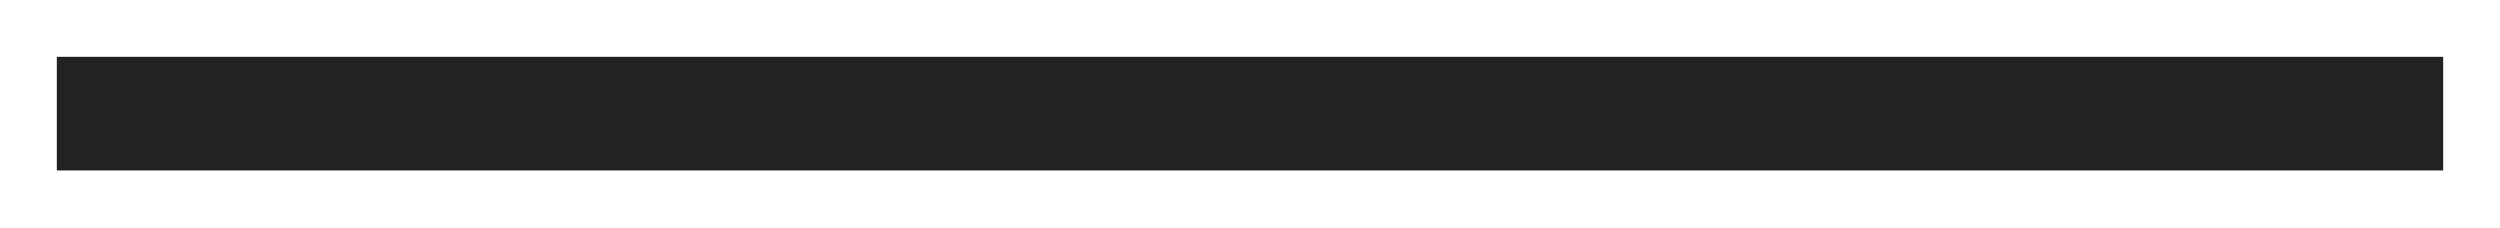
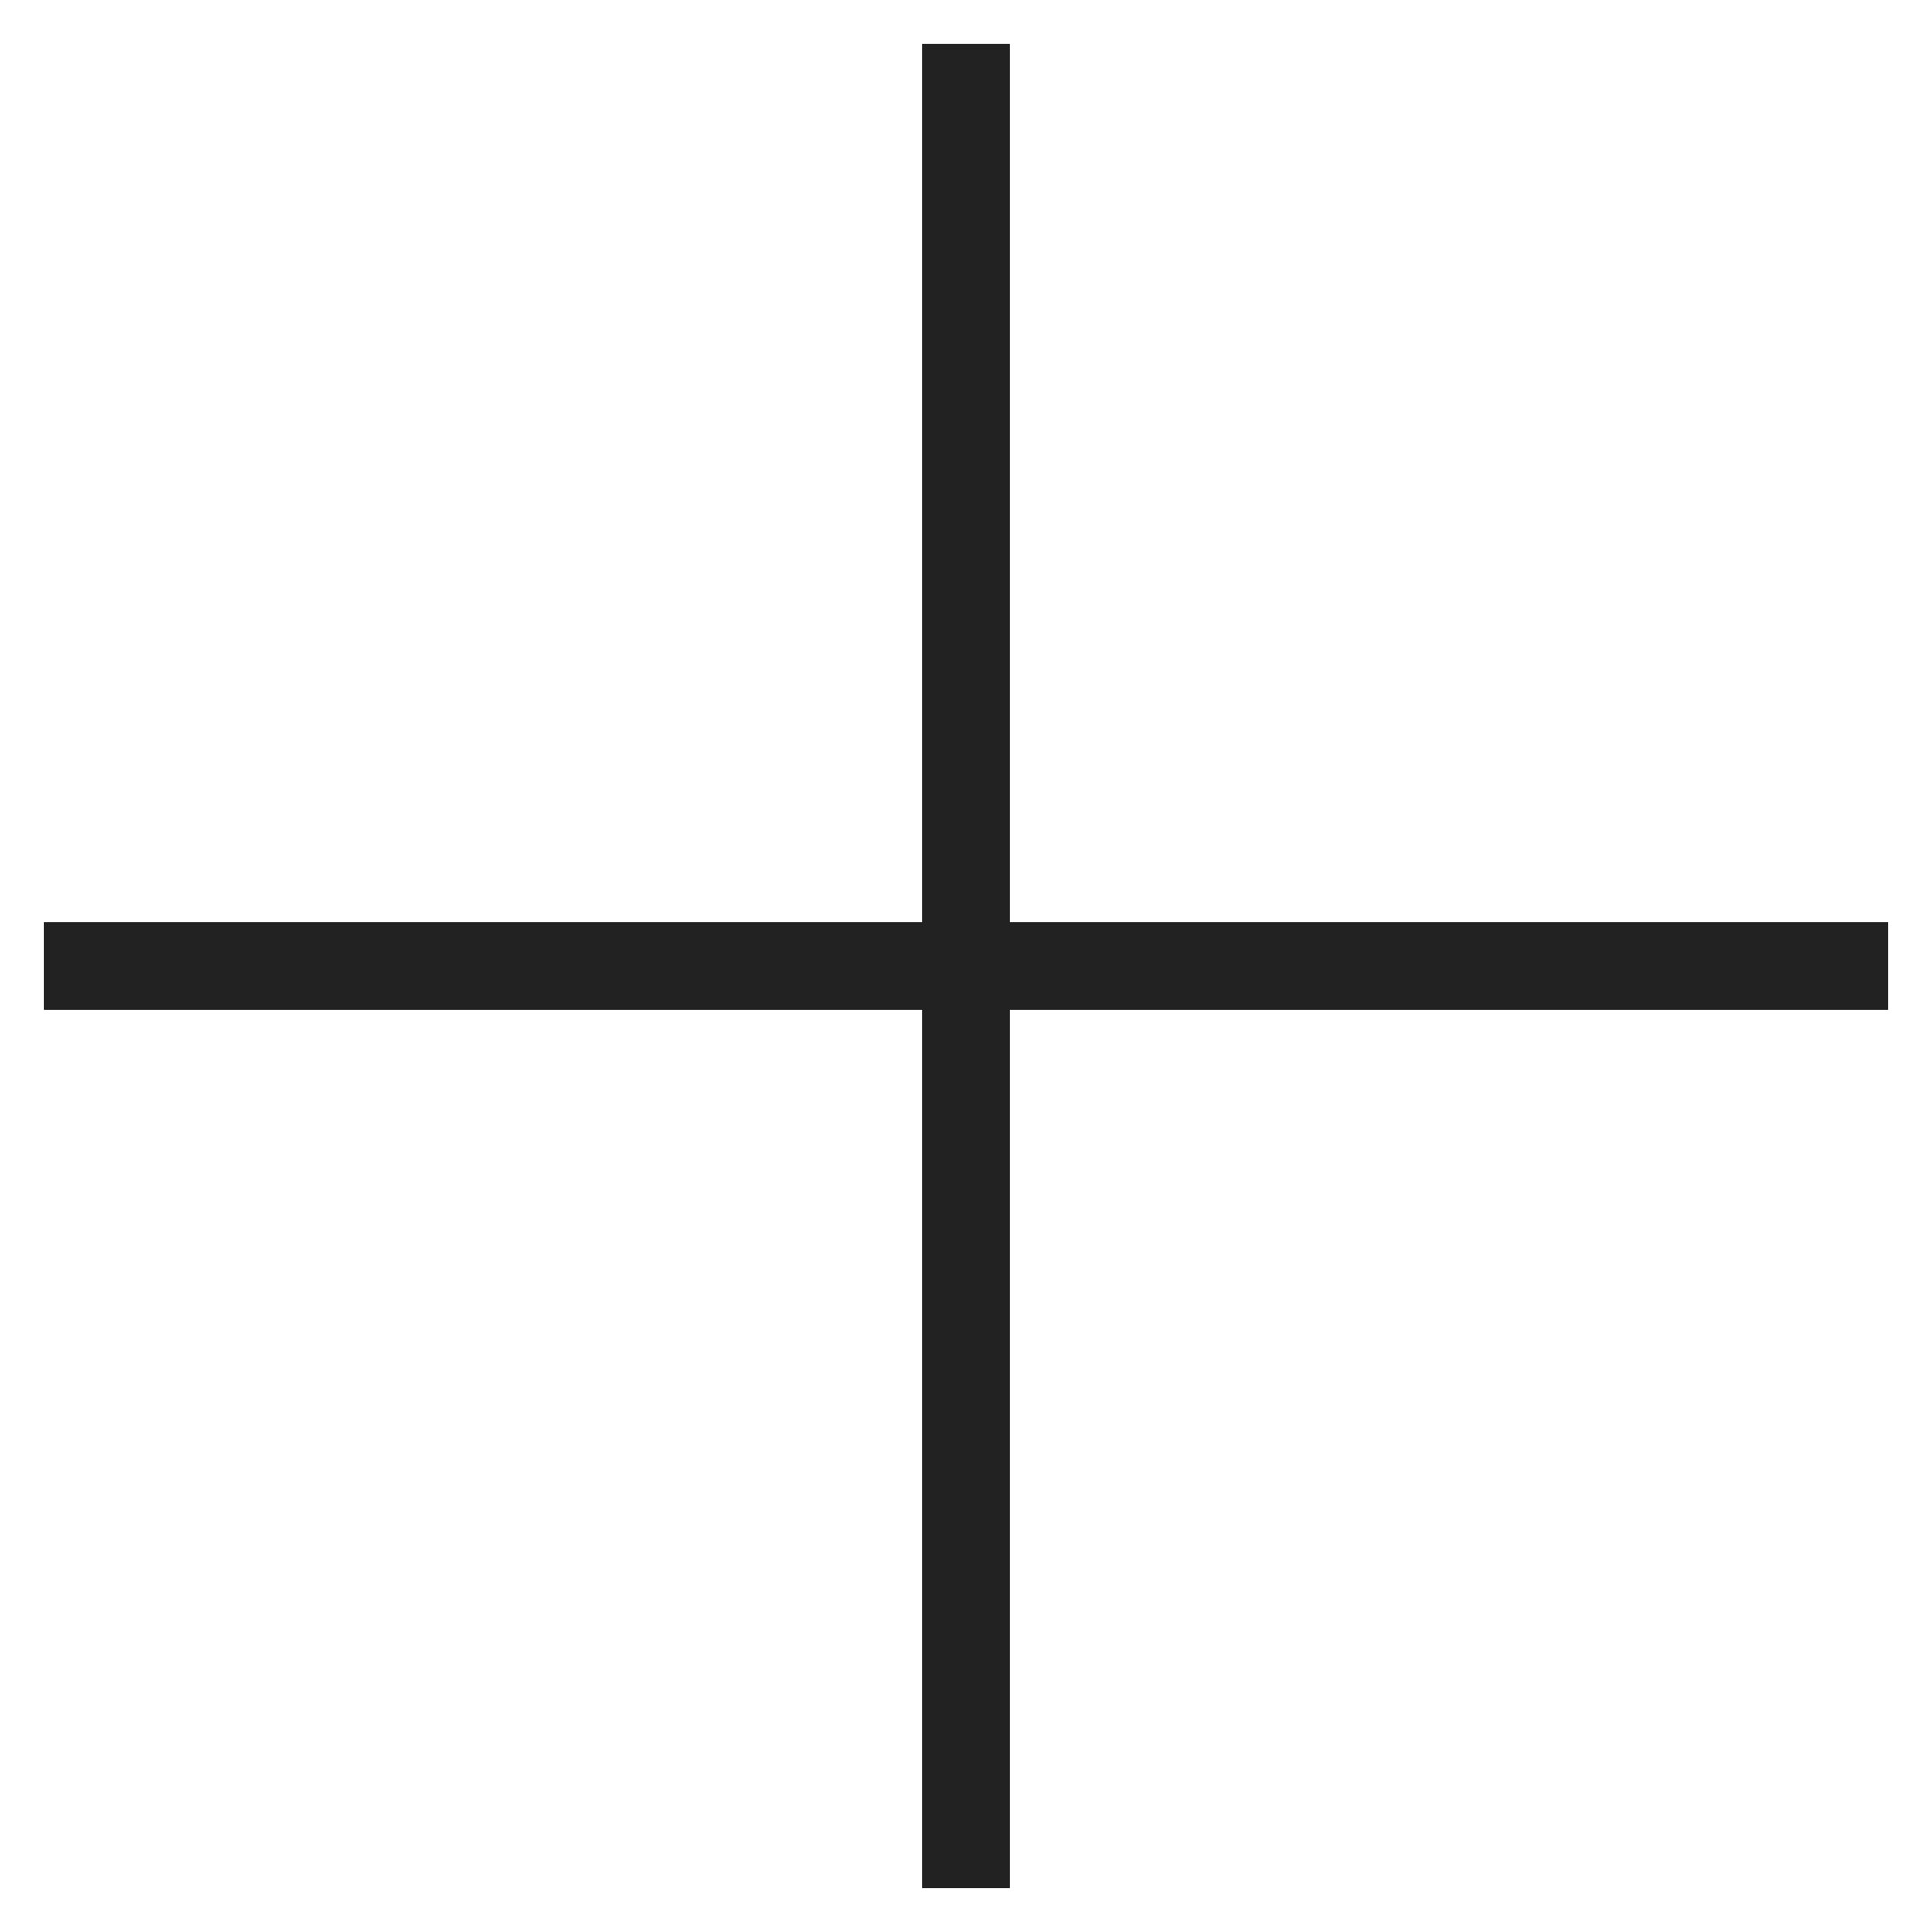
- <svg xmlns="http://www.w3.org/2000/svg" width="22px" height="2px" viewBox="0 0 22 2" version="1.1">
+ <svg xmlns="http://www.w3.org/2000/svg" width="22px" height="22px" viewBox="0 0 22 22" version="1.1">
  <defs />
  <g id="Page-1" stroke="none" stroke-width="1" fill="none" fill-rule="evenodd" stroke-linecap="square">
-     <g id="Product#Show" transform="translate(-58, -1184)" stroke="#222222">
-       <path d="M59,1185 L79,1185" id="Line" />
+     <g id="Product#Show" transform="translate(-295, -1174)" stroke="#222222">
+       <g id="Group-2" transform="translate(296, 1175)">
+         <path d="M0,10 L20,10" id="Line-Copy-3" />
+         <path d="M10,20 L10,0" id="Line-Copy-4" />
+       </g>
    </g>
  </g>
</svg>
